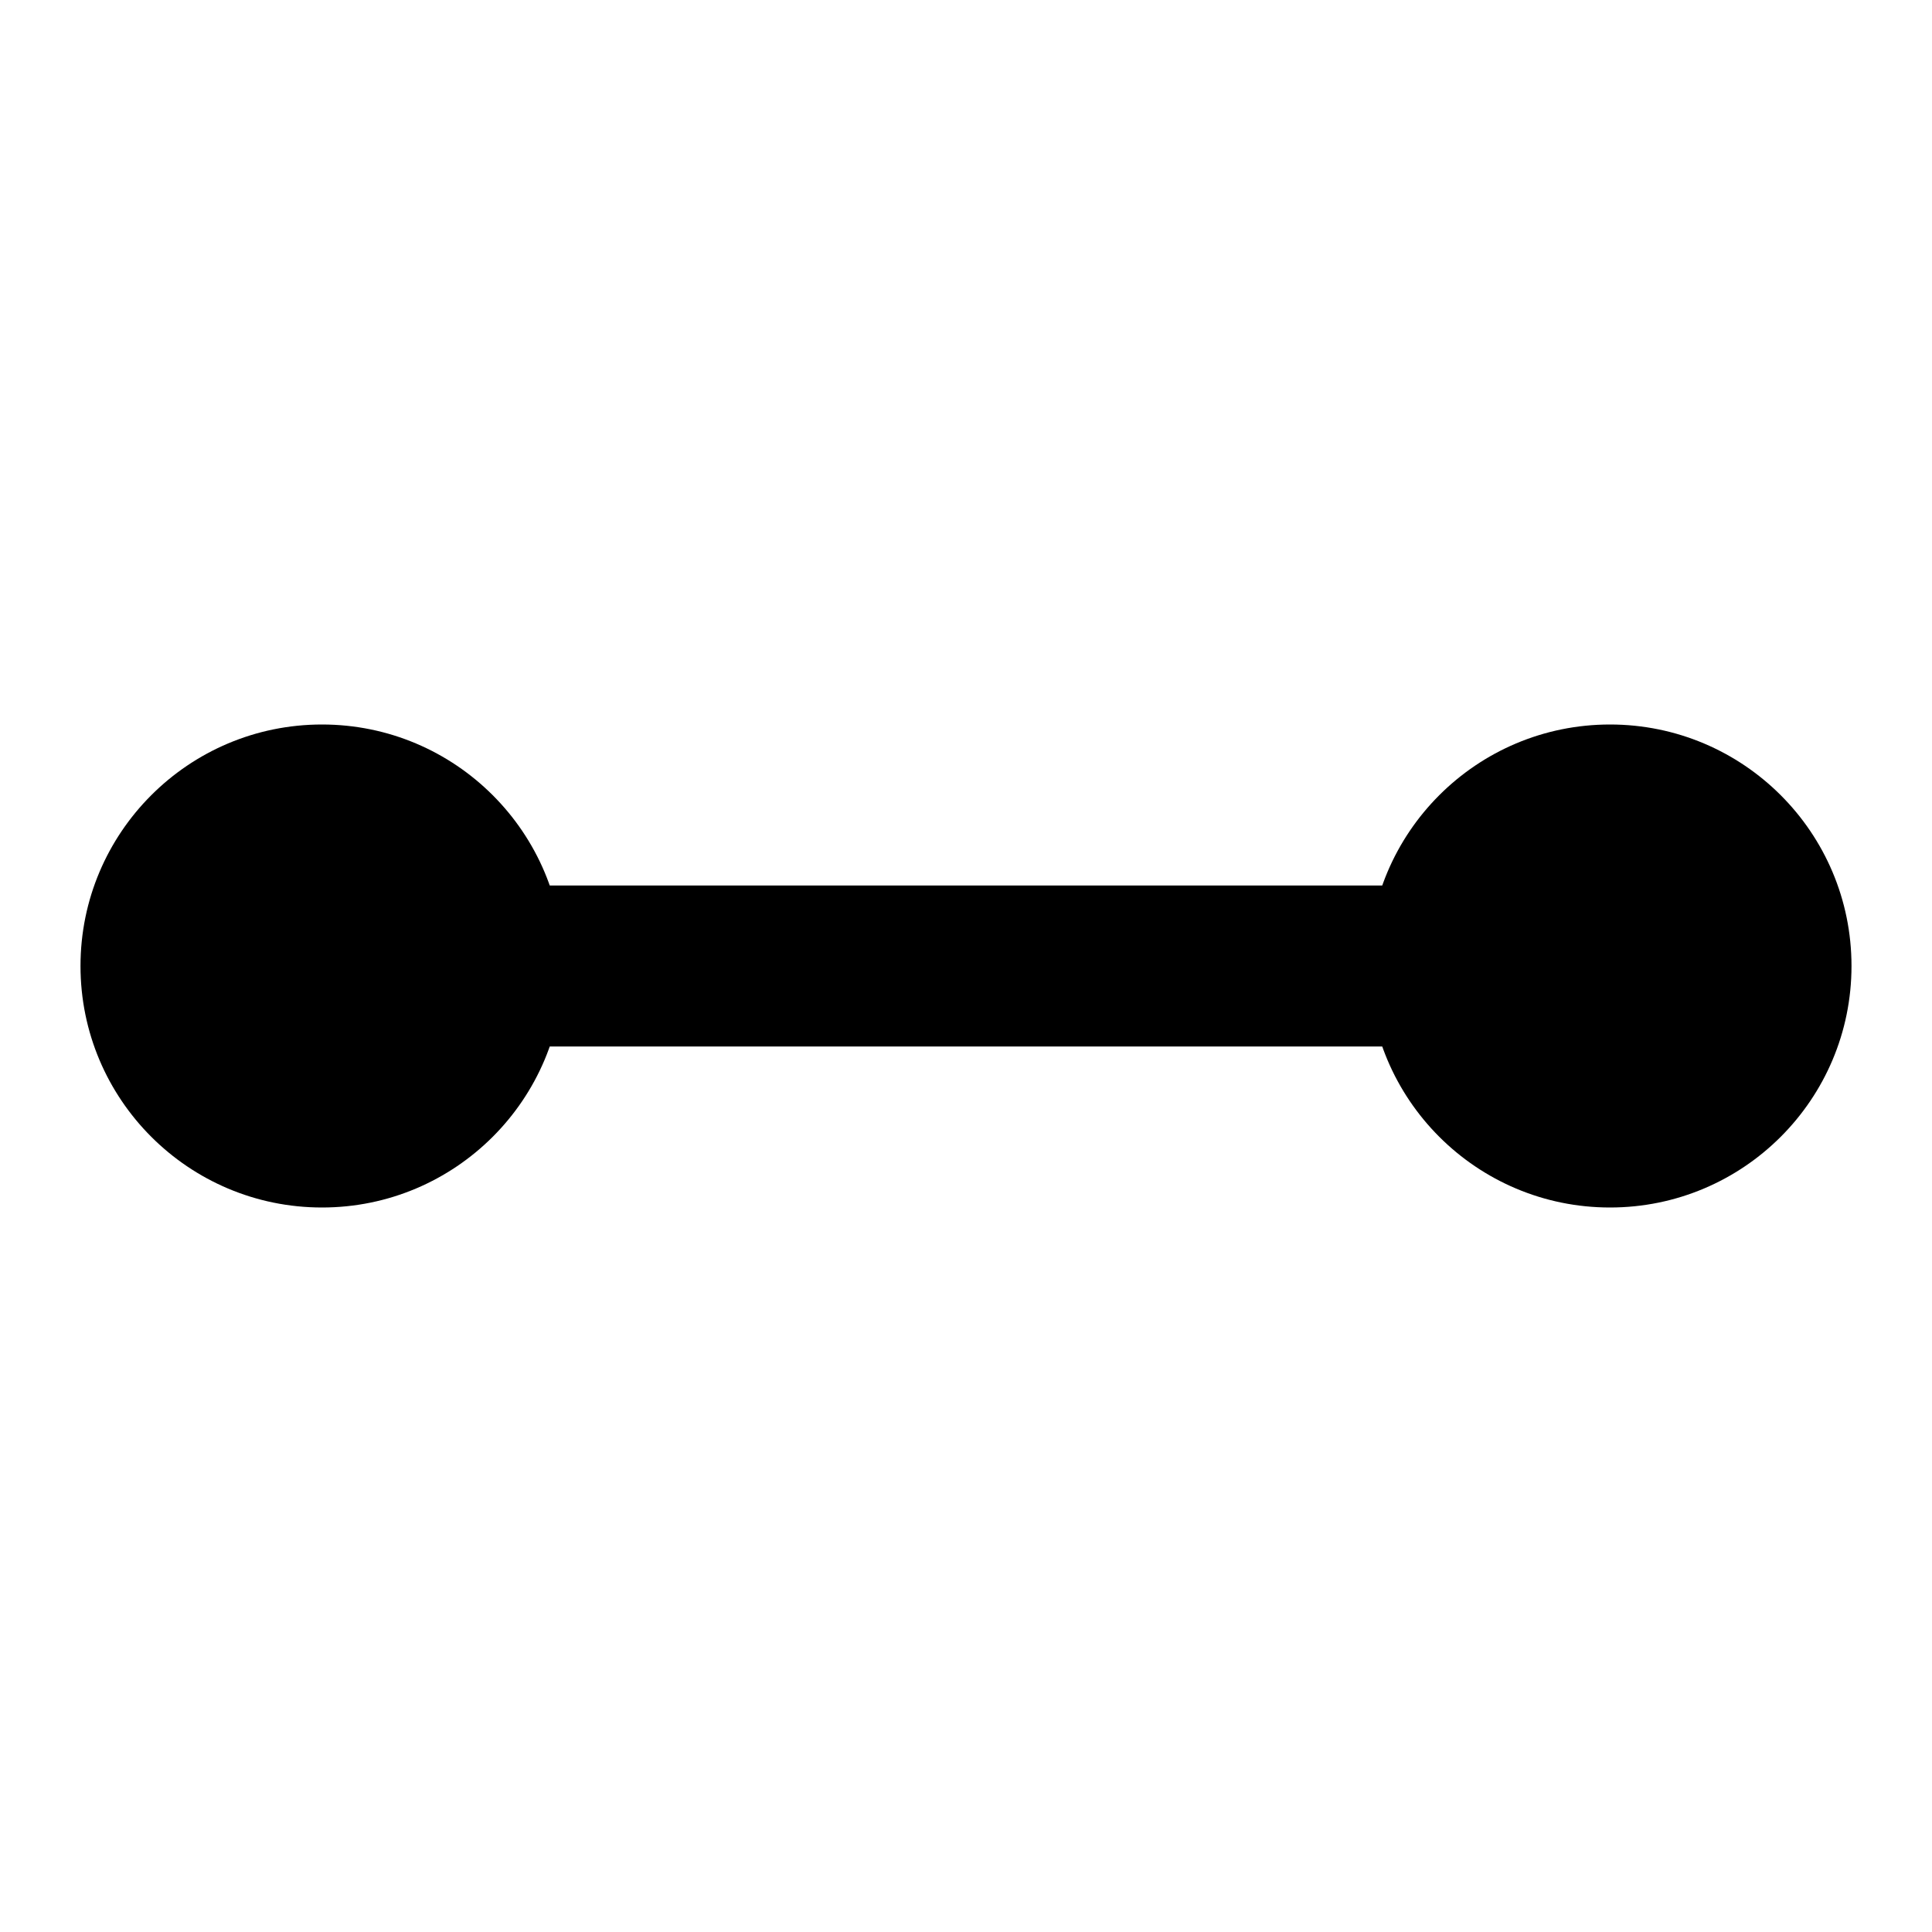
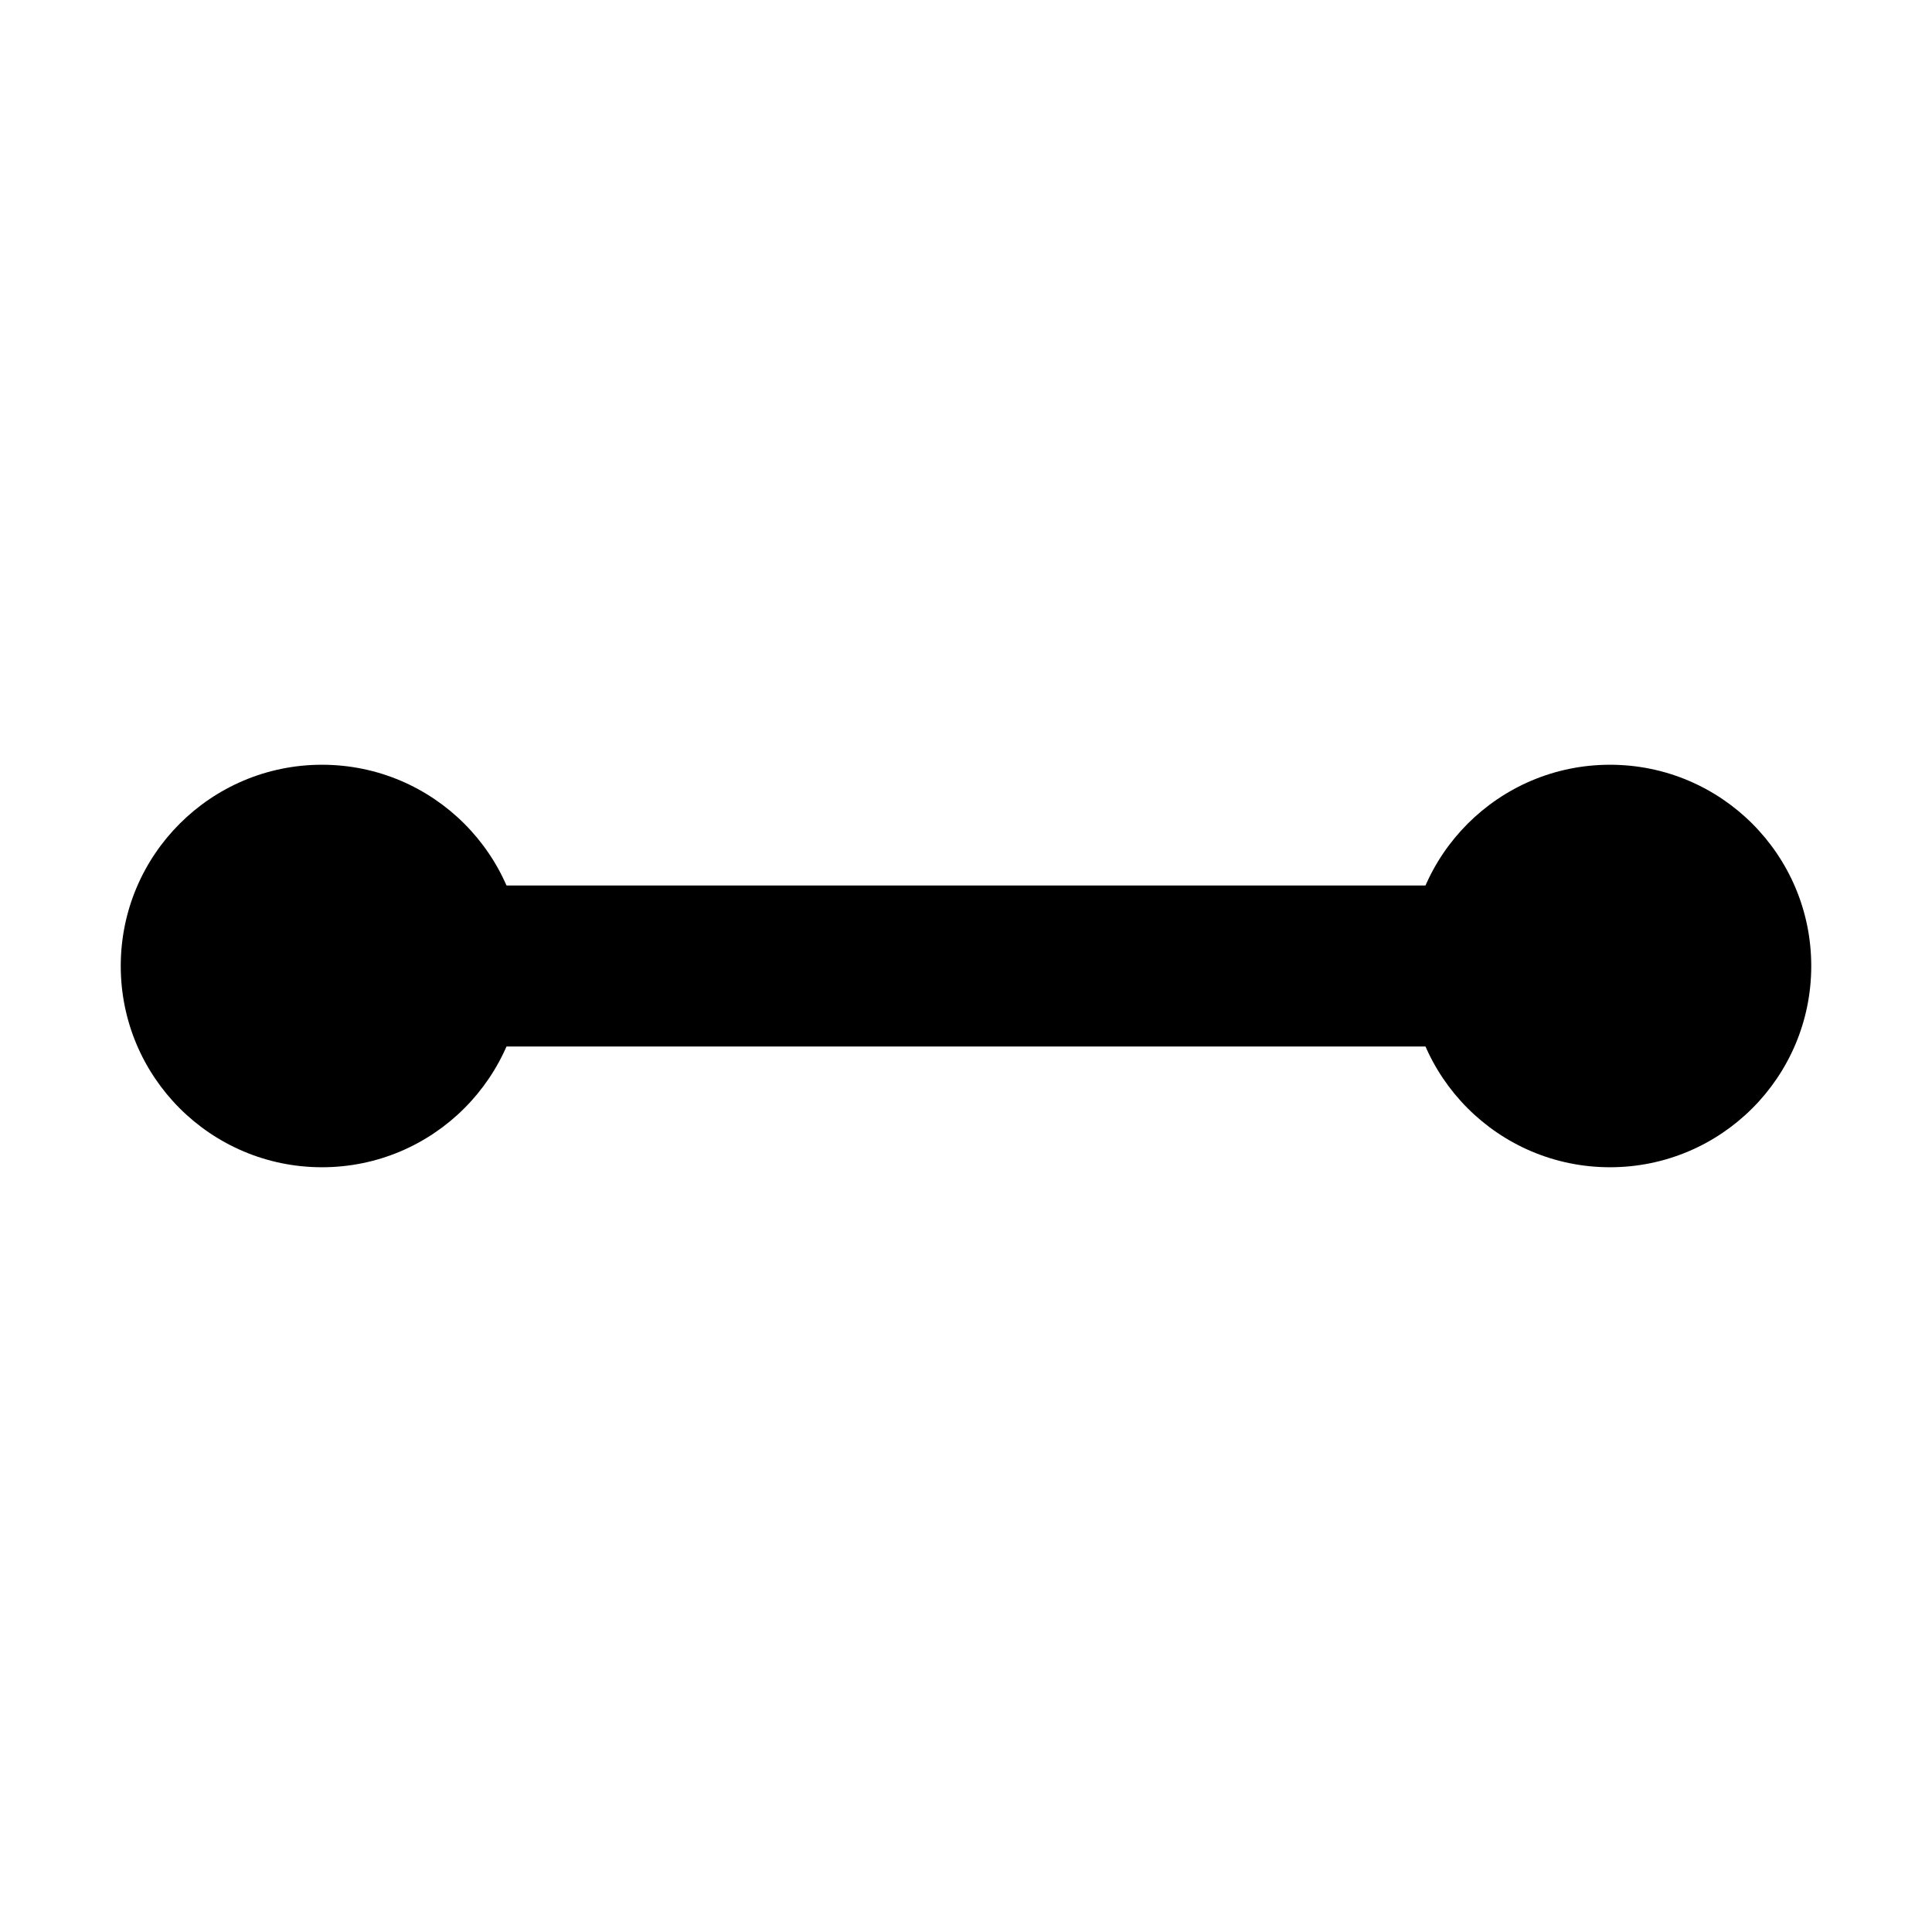
<svg xmlns="http://www.w3.org/2000/svg" width="24" height="24" viewBox="0 0 24 24">
  <g fill="currentColor">
    <rect x="4" y="11" width="16" height="2" />
-     <circle cx="4" cy="12" r="3" />
-     <circle cx="20" cy="12" r="3" />
+     <circle cx="4" cy="12" r="2.5" />
+     <circle cx="20" cy="12" r="2.5" />
  </g>
  <rect width="24" height="24" fill="none" />
</svg>
